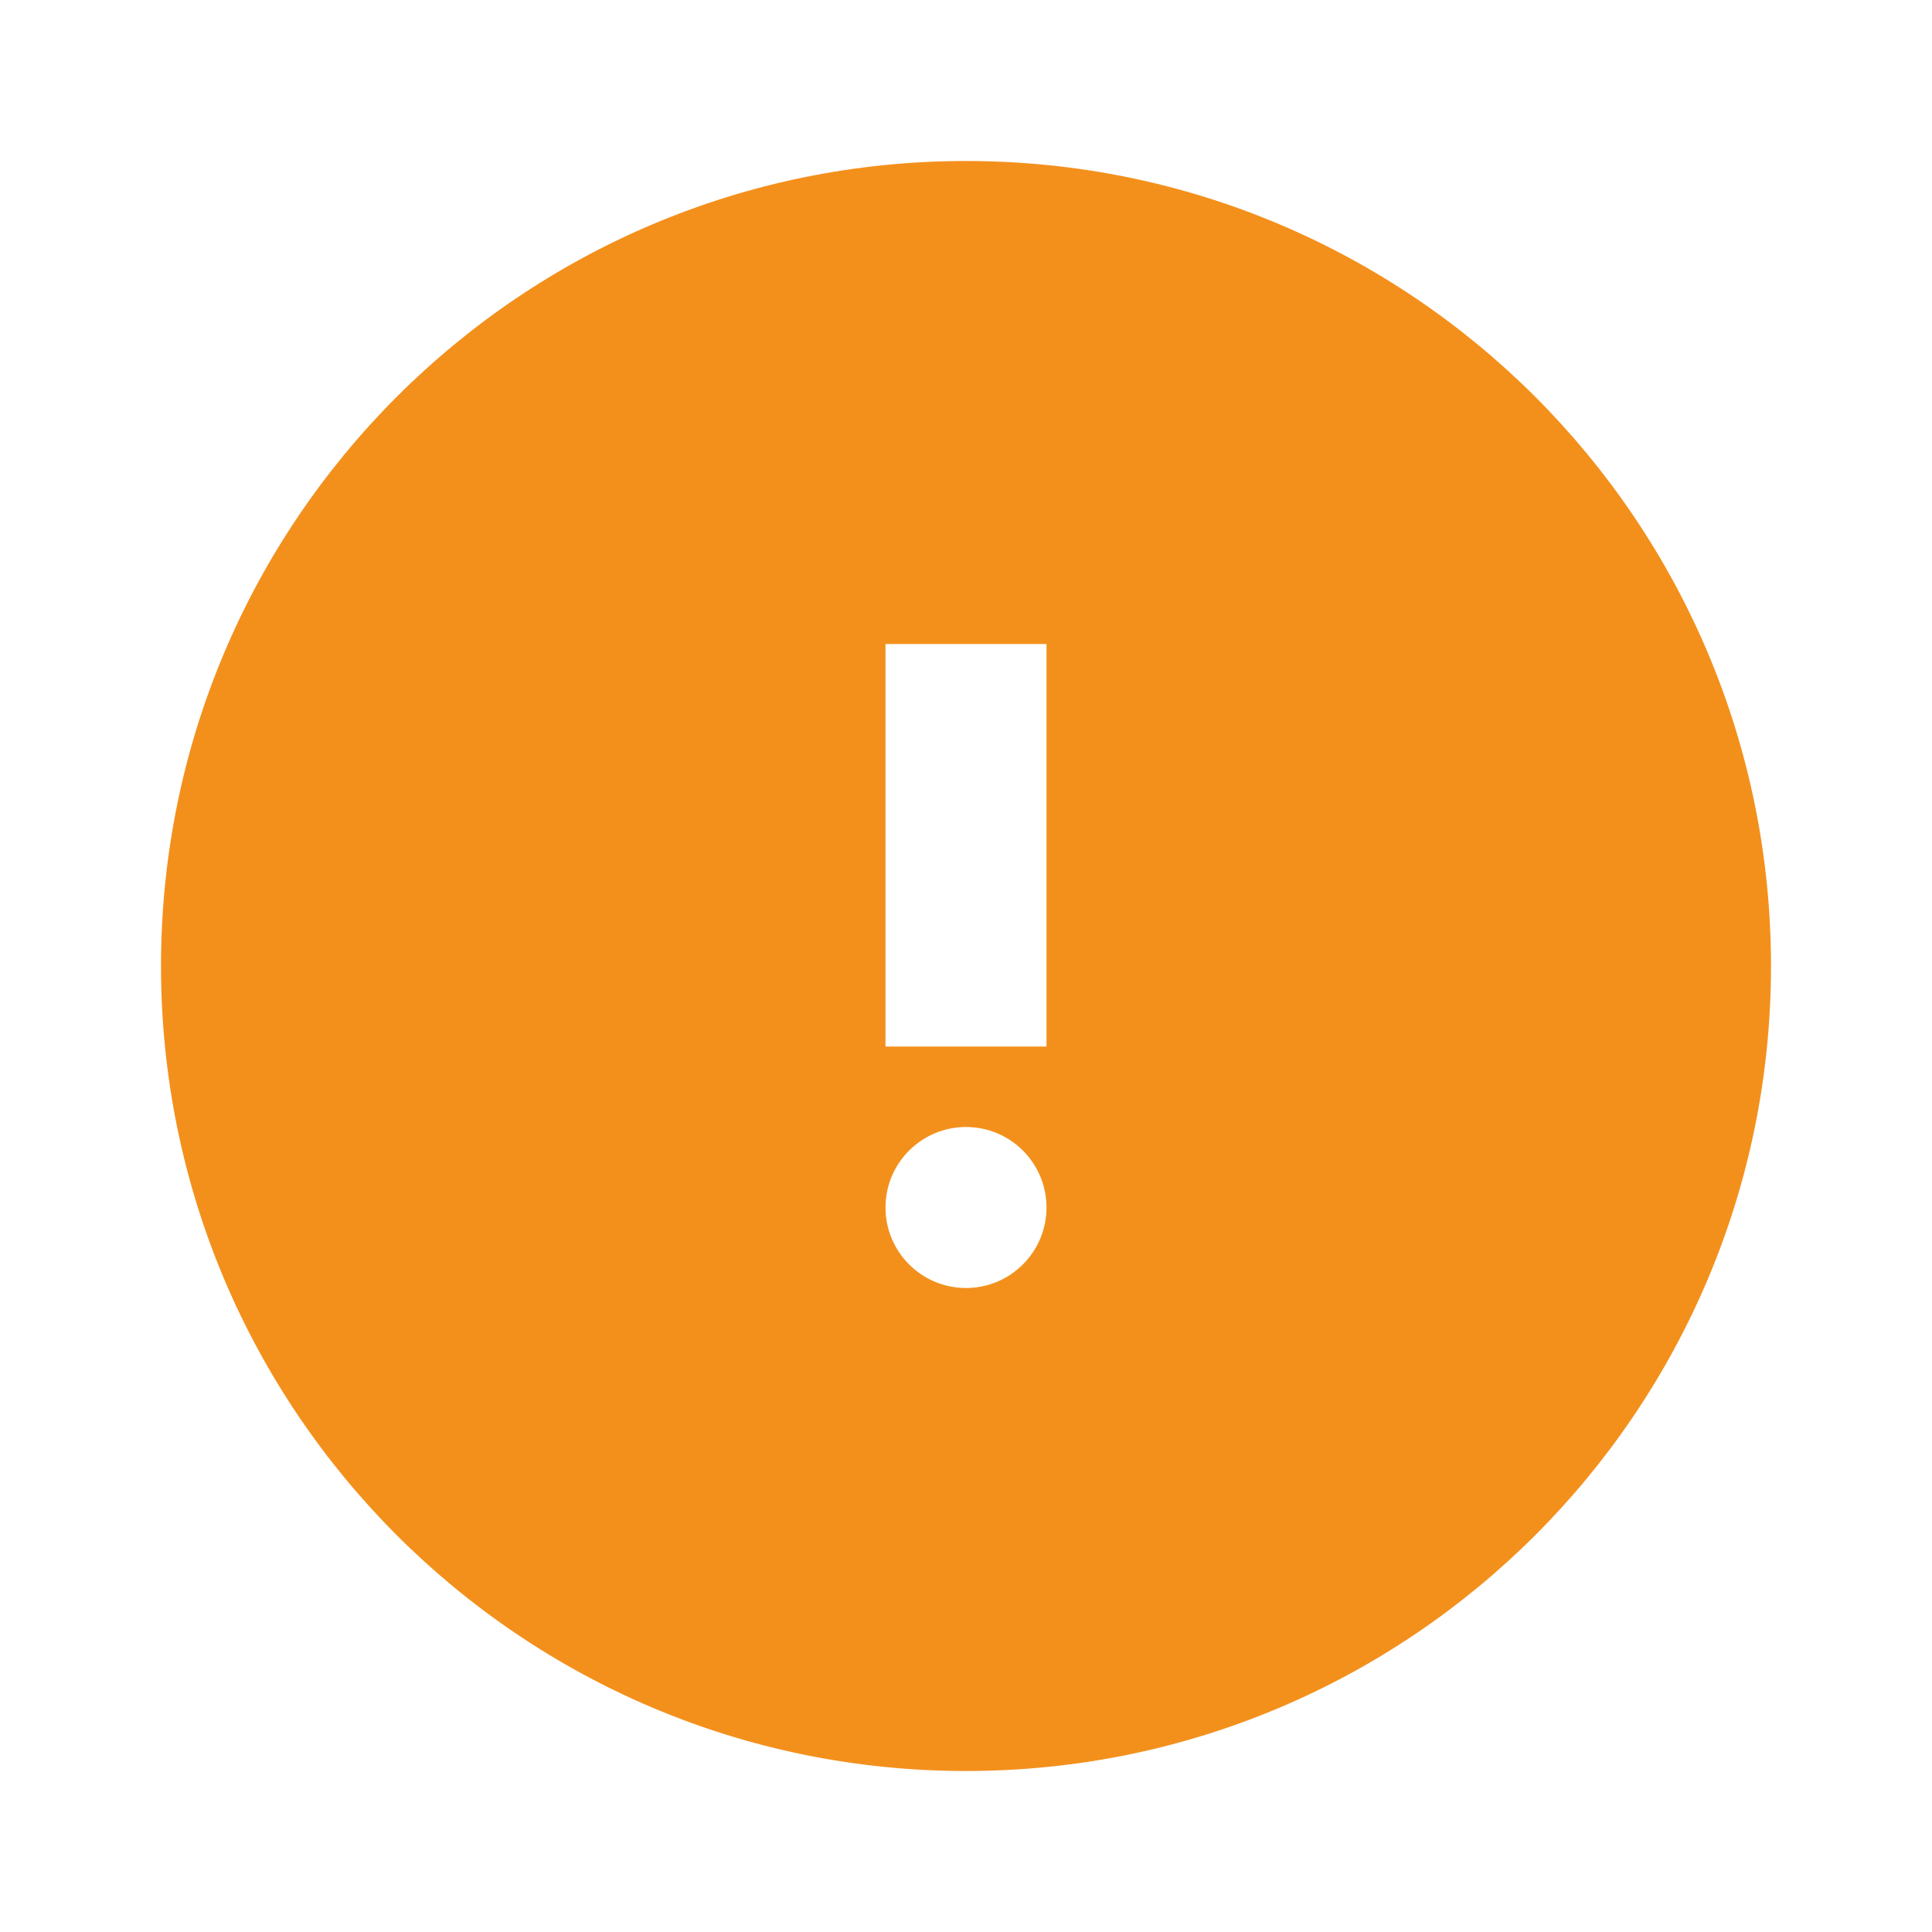
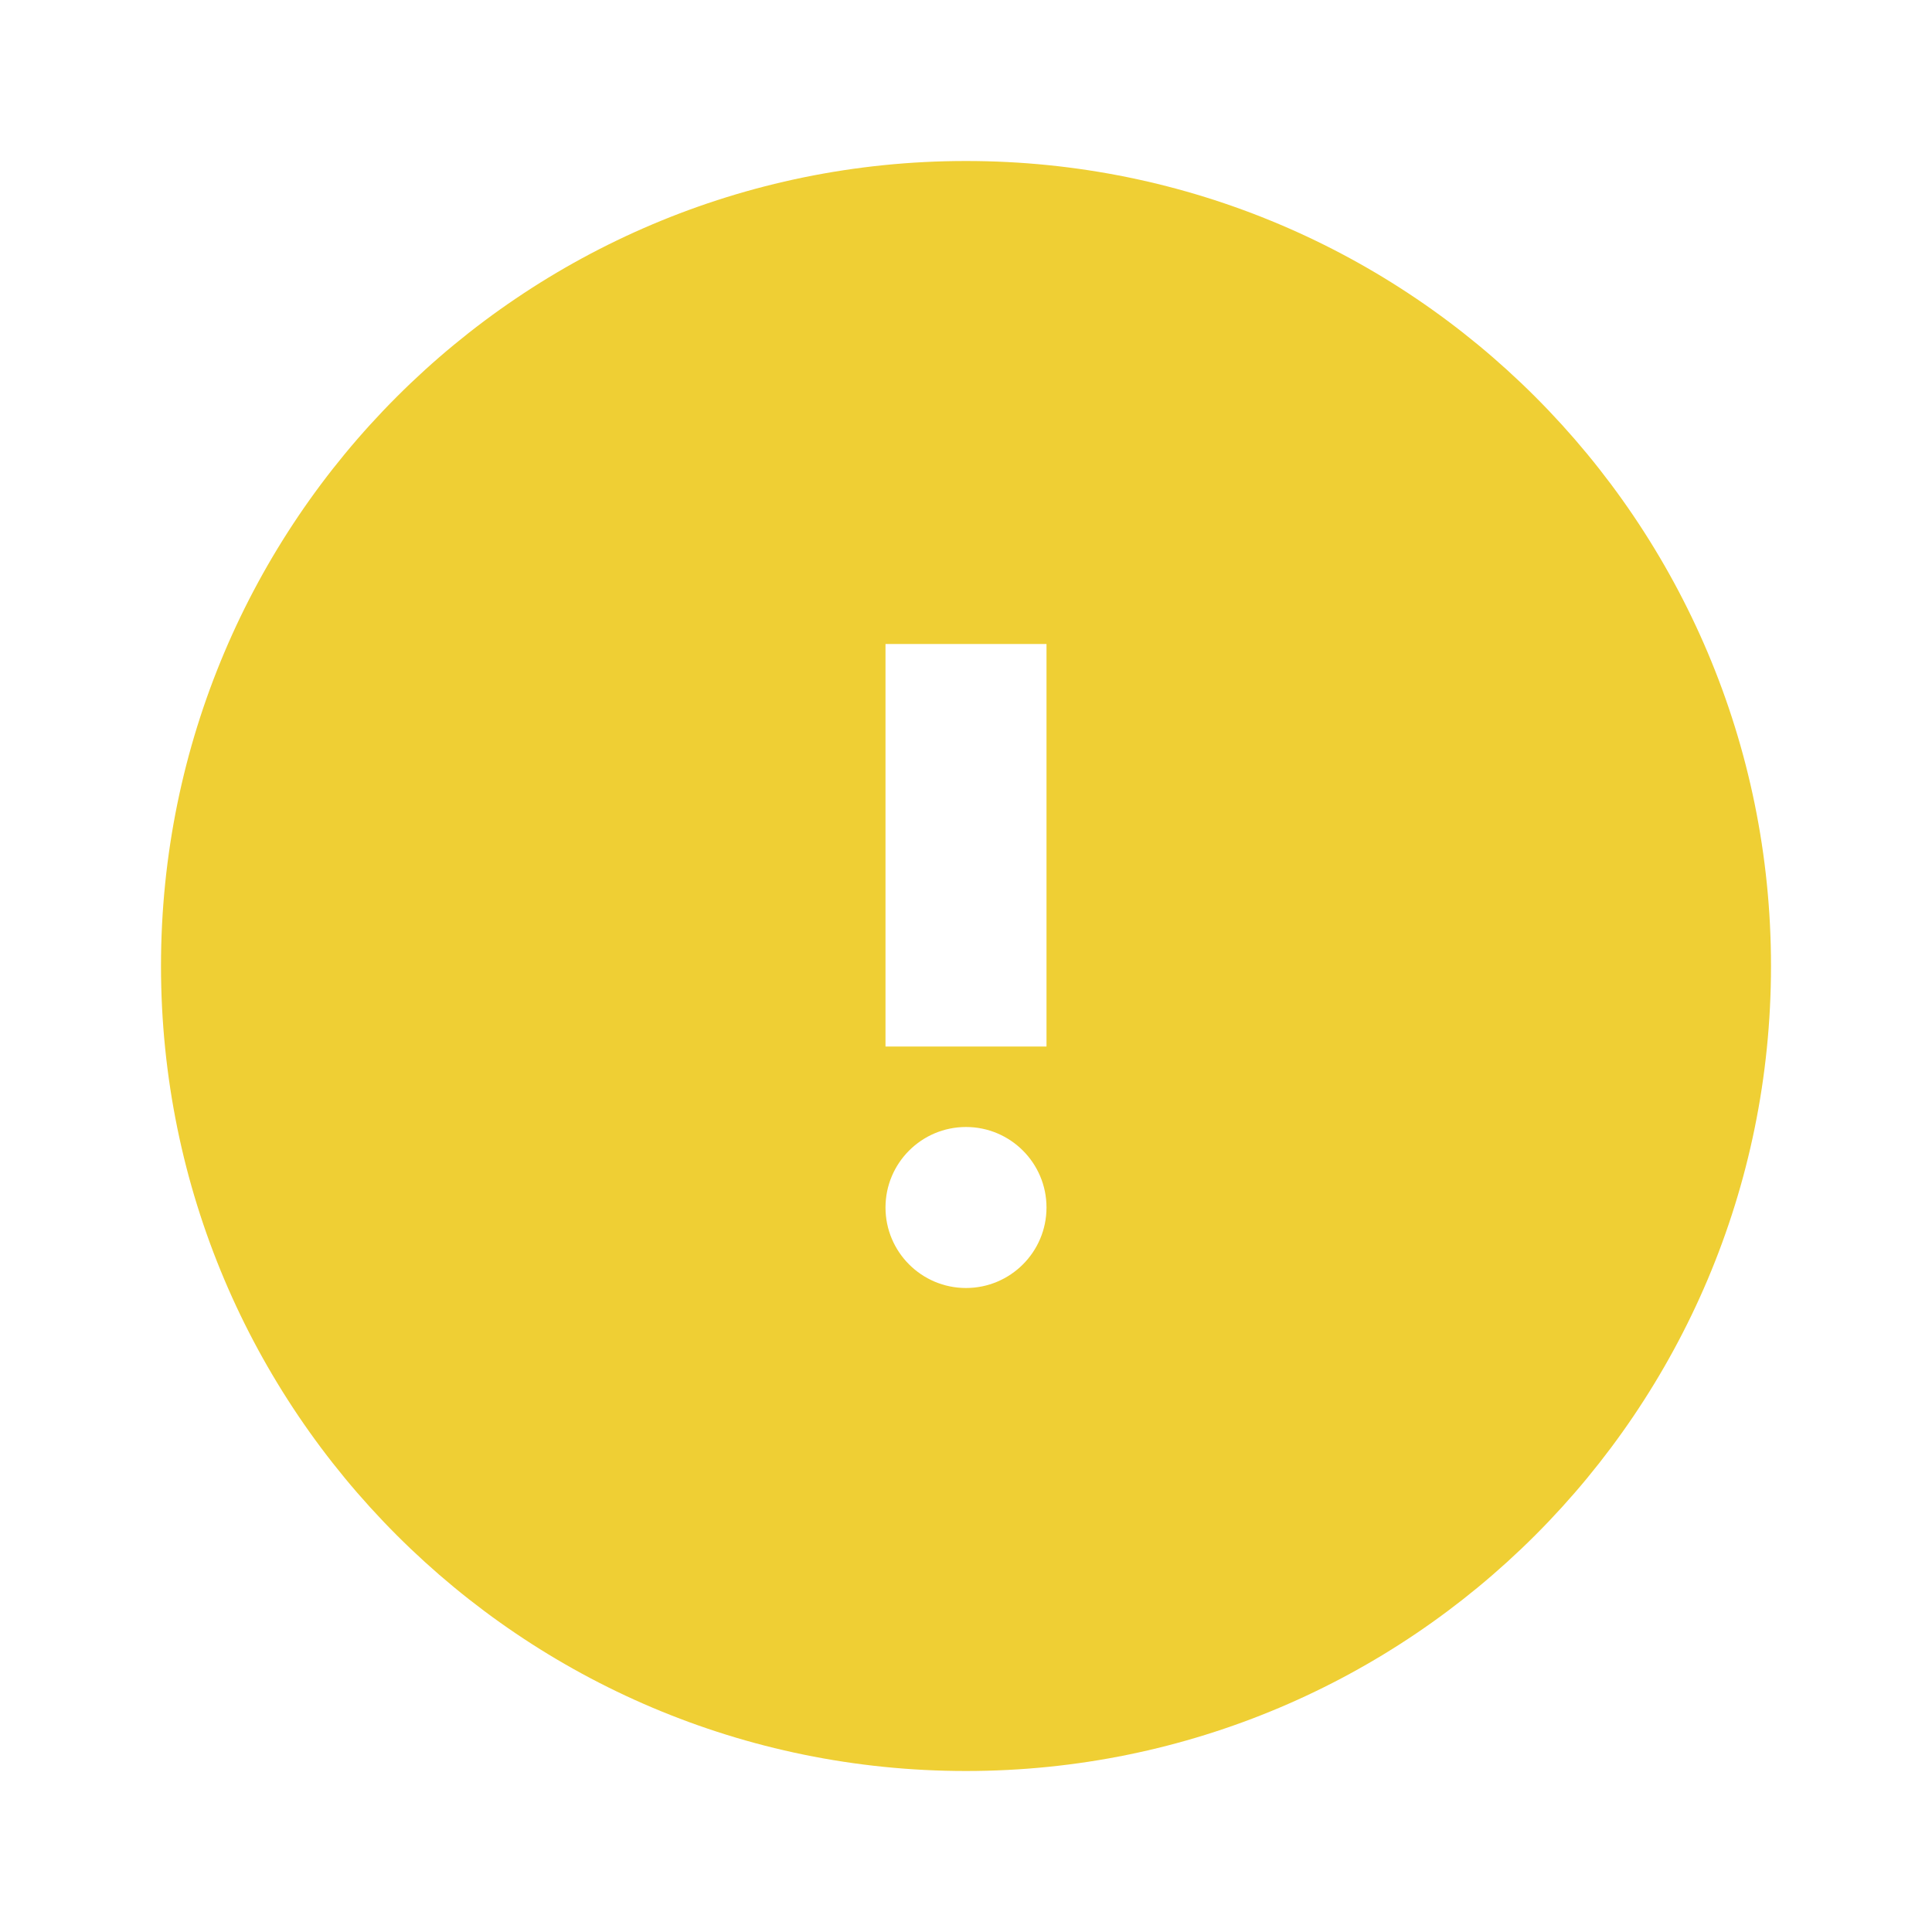
<svg xmlns="http://www.w3.org/2000/svg" width="24" height="24" viewBox="0 0 24 24" fill="none">
-   <path fill-rule="evenodd" clip-rule="evenodd" d="M22 12C22 17.523 17.523 22 12 22C6.477 22 2 17.523 2 12C2 6.477 6.477 2 12 2C17.523 2 22 6.477 22 12ZM13 8V13H11V8H13ZM12 14C11.448 14 11 14.448 11 15C11 15.552 11.448 16 12 16C12.552 16 13 15.552 13 15C13 14.448 12.552 14 12 14Z" fill="#F3901C" />
+   <path fill-rule="evenodd" clip-rule="evenodd" d="M22 12C22 17.523 17.523 22 12 22C6.477 22 2 17.523 2 12C2 6.477 6.477 2 12 2C17.523 2 22 6.477 22 12ZM13 8V13H11V8H13ZM12 14C11.448 14 11 14.448 11 15C11 15.552 11.448 16 12 16C12.552 16 13 15.552 13 15C13 14.448 12.552 14 12 14Z" fill="#EFCF34" />
</svg>
